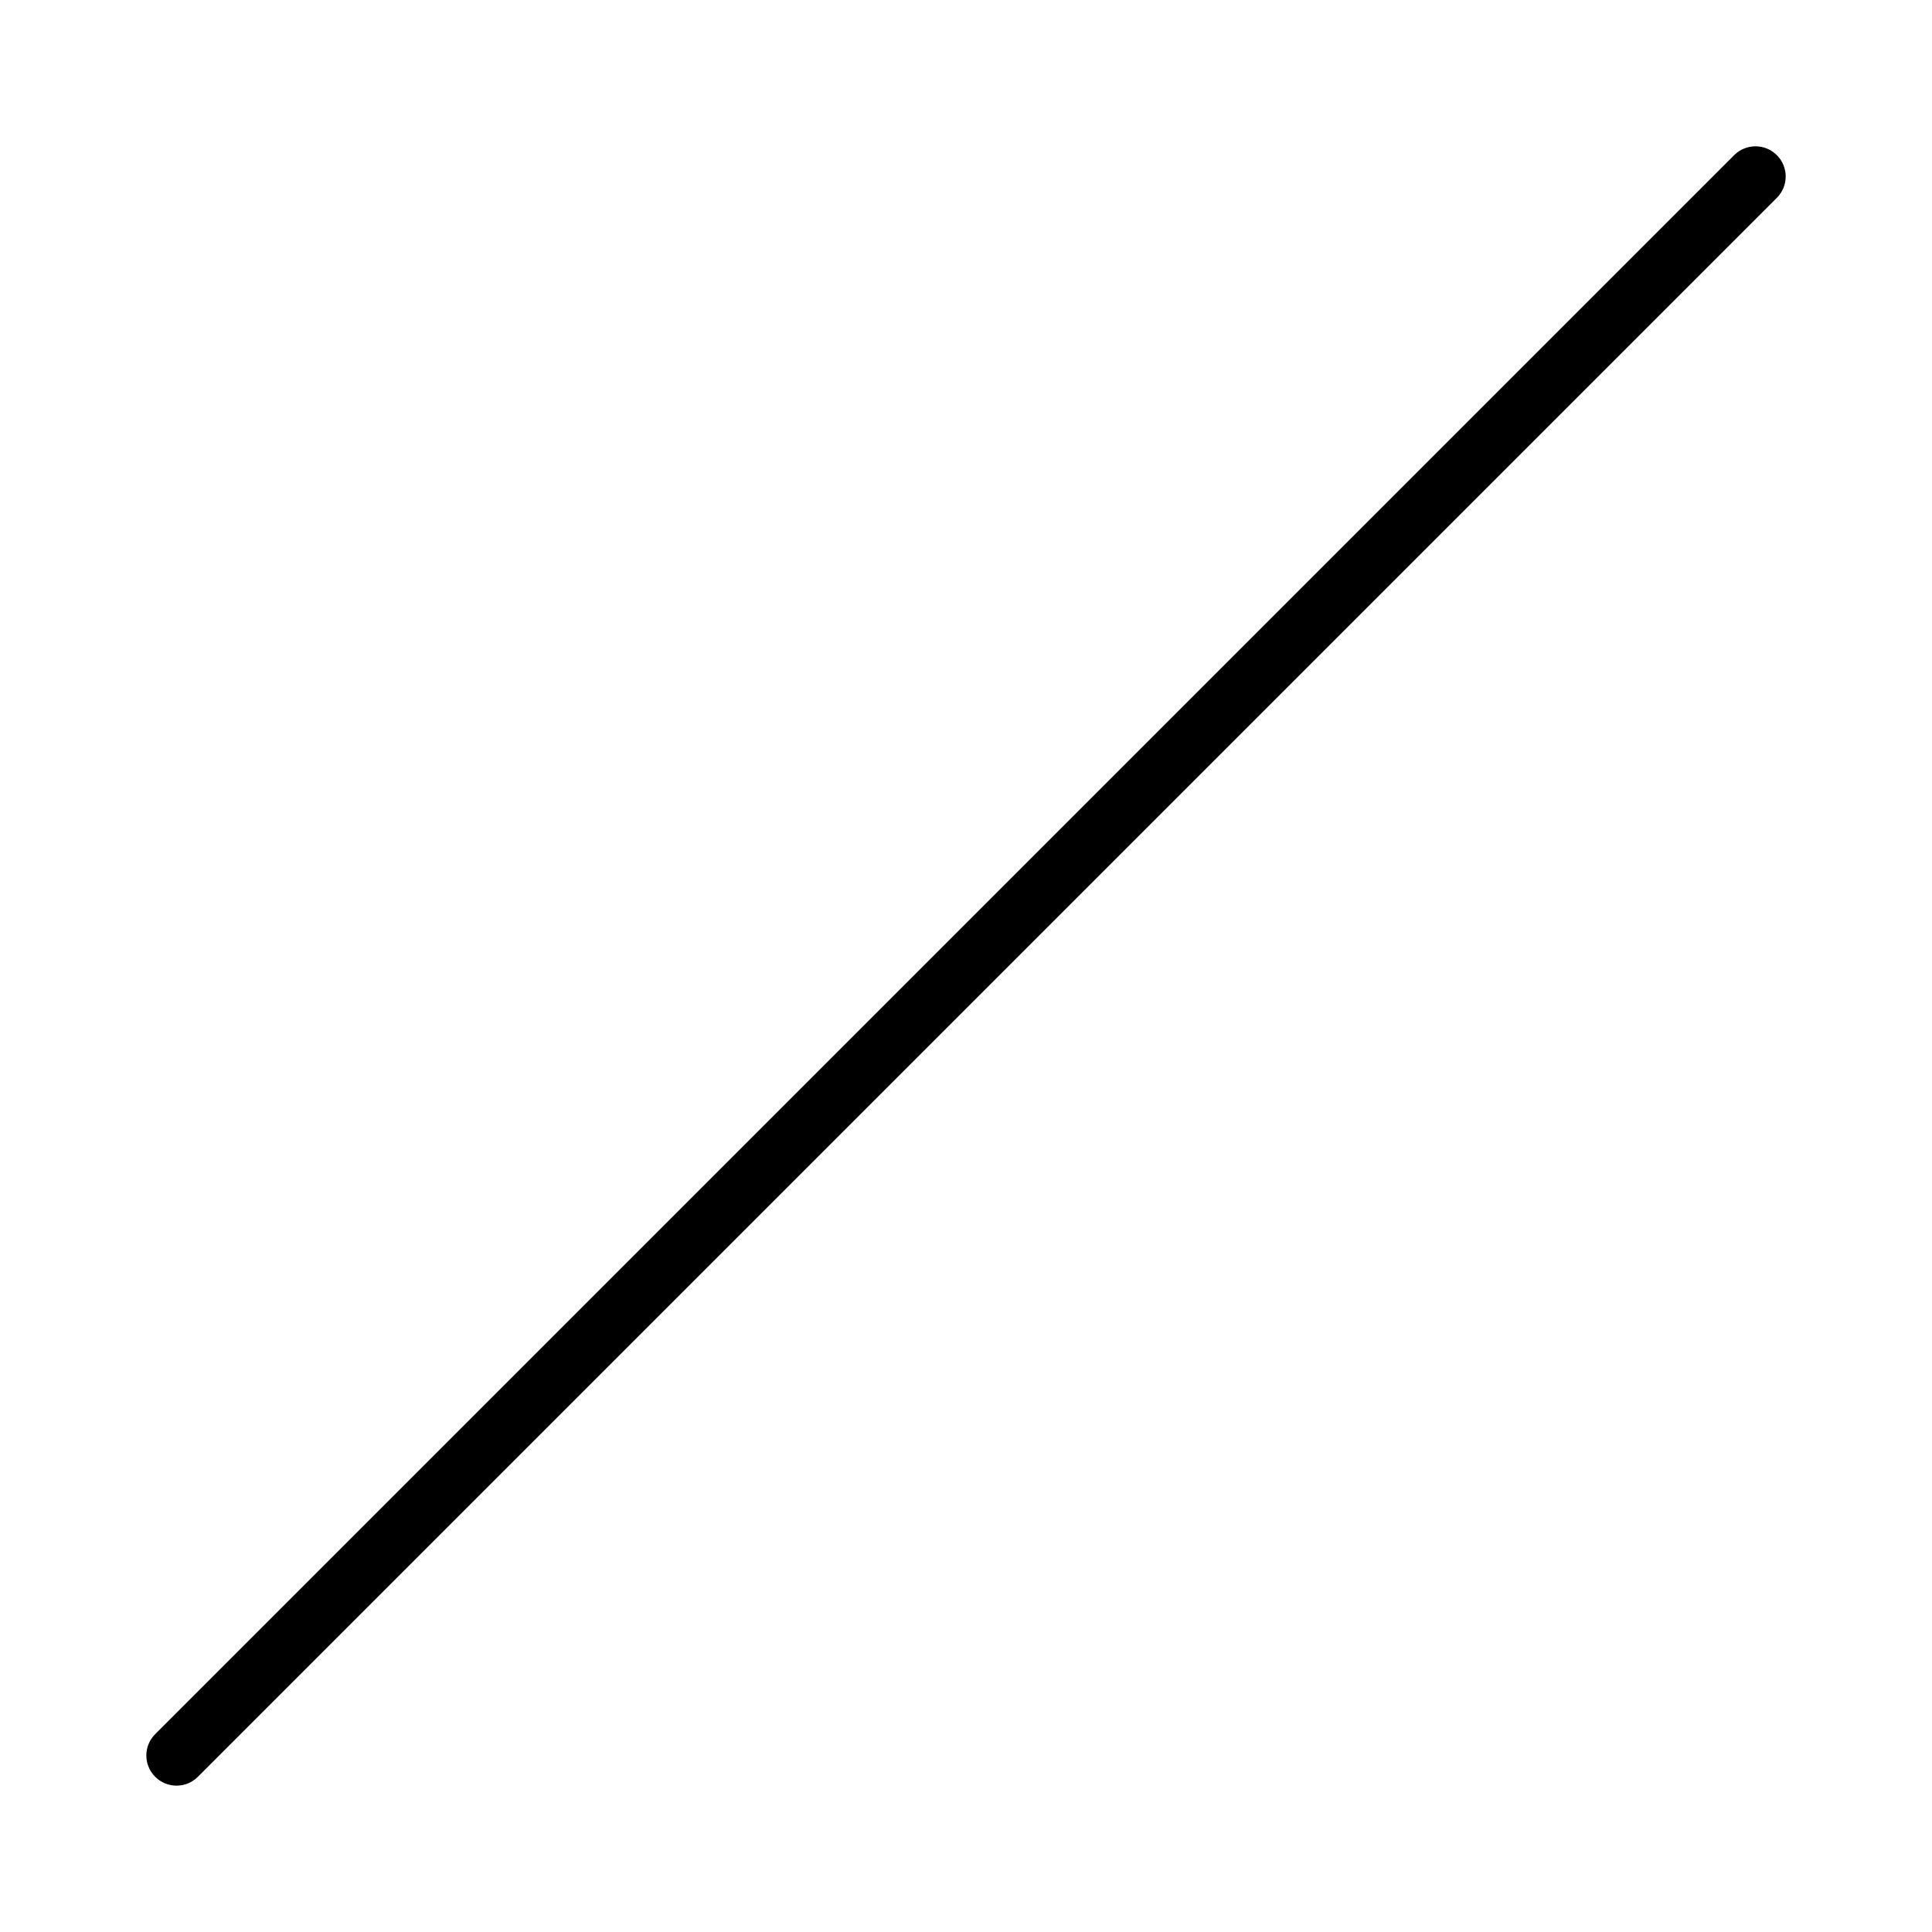
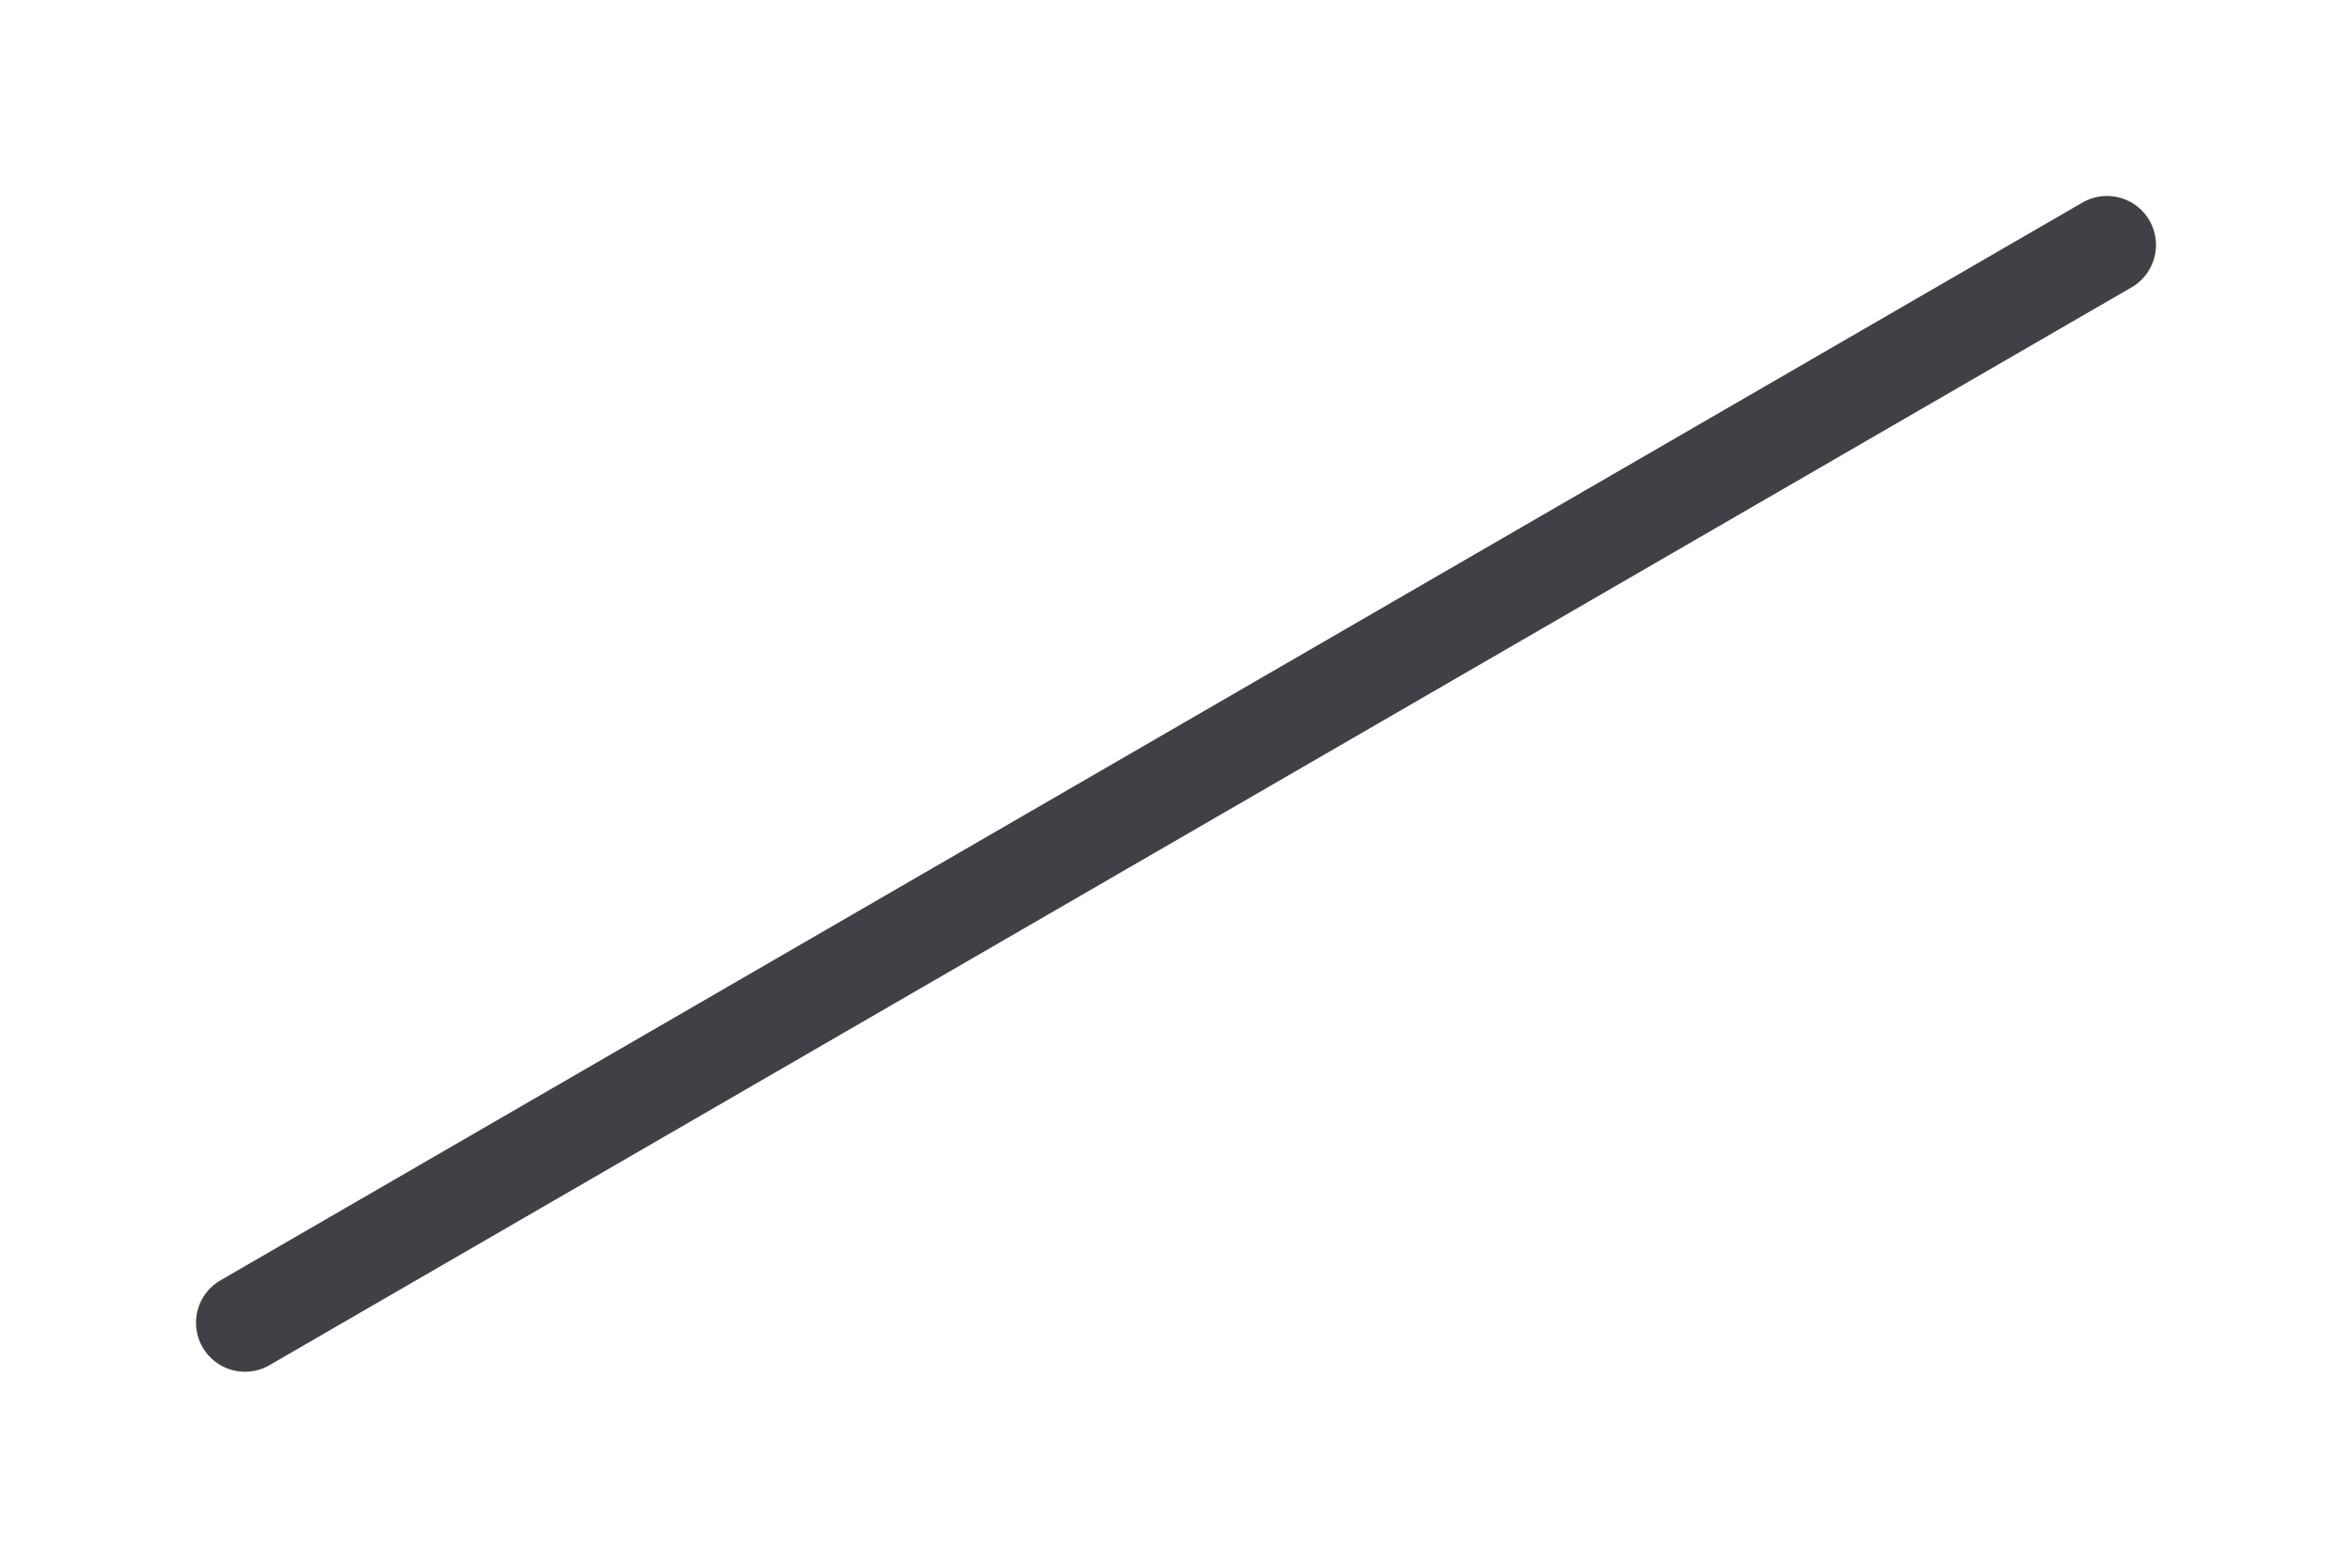
- <svg xmlns="http://www.w3.org/2000/svg" id="Layer_1" enable-background="new 0 0 64 64" viewBox="0 0 64 64">
-   <path d="m5.848 59.152c.256 0 .512-.098.707-.293l52.305-52.305c.391-.391.391-1.023 0-1.414s-1.023-.391-1.414 0l-52.305 52.305c-.391.391-.391 1.023 0 1.414.195.195.451.293.707.293z" />
+ <svg xmlns="http://www.w3.org/2000/svg" width="48" height="32" viewBox="0 0 48 32" fill="none" stroke="#3f4147" stroke-width="2" stroke-linecap="round" stroke-linejoin="round">
+   <path d="M5 27 43 5" />
</svg>
